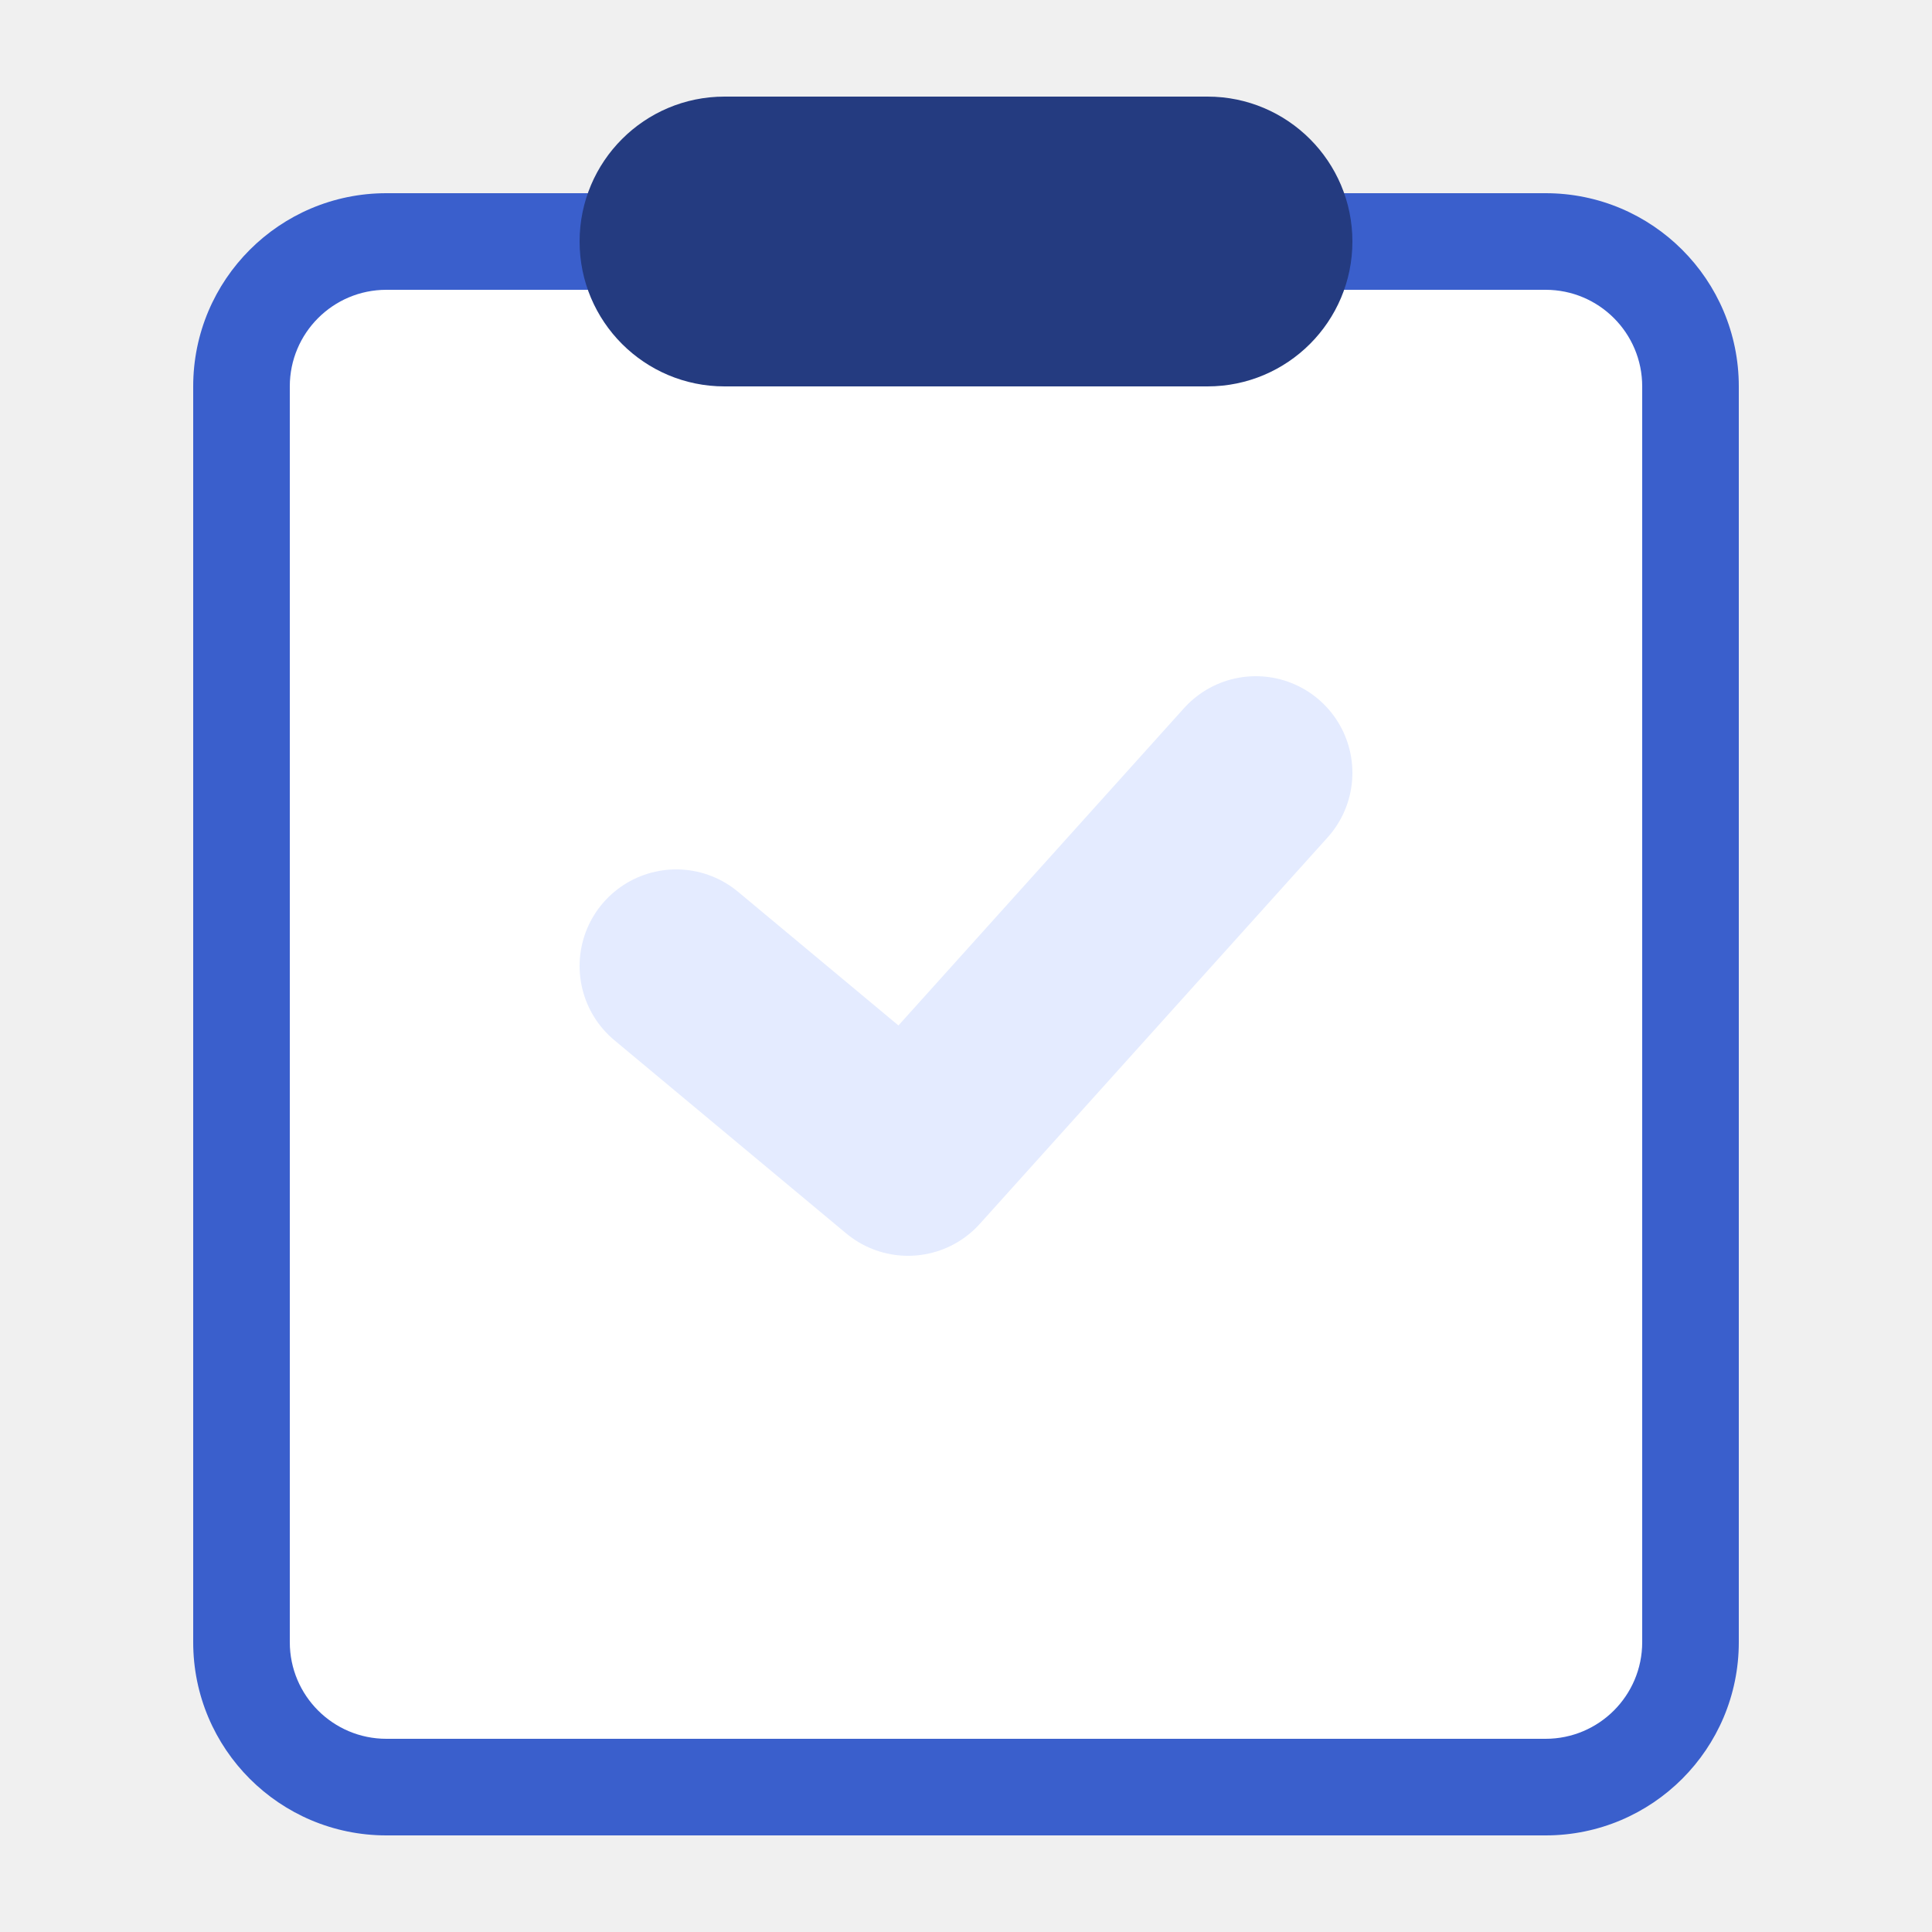
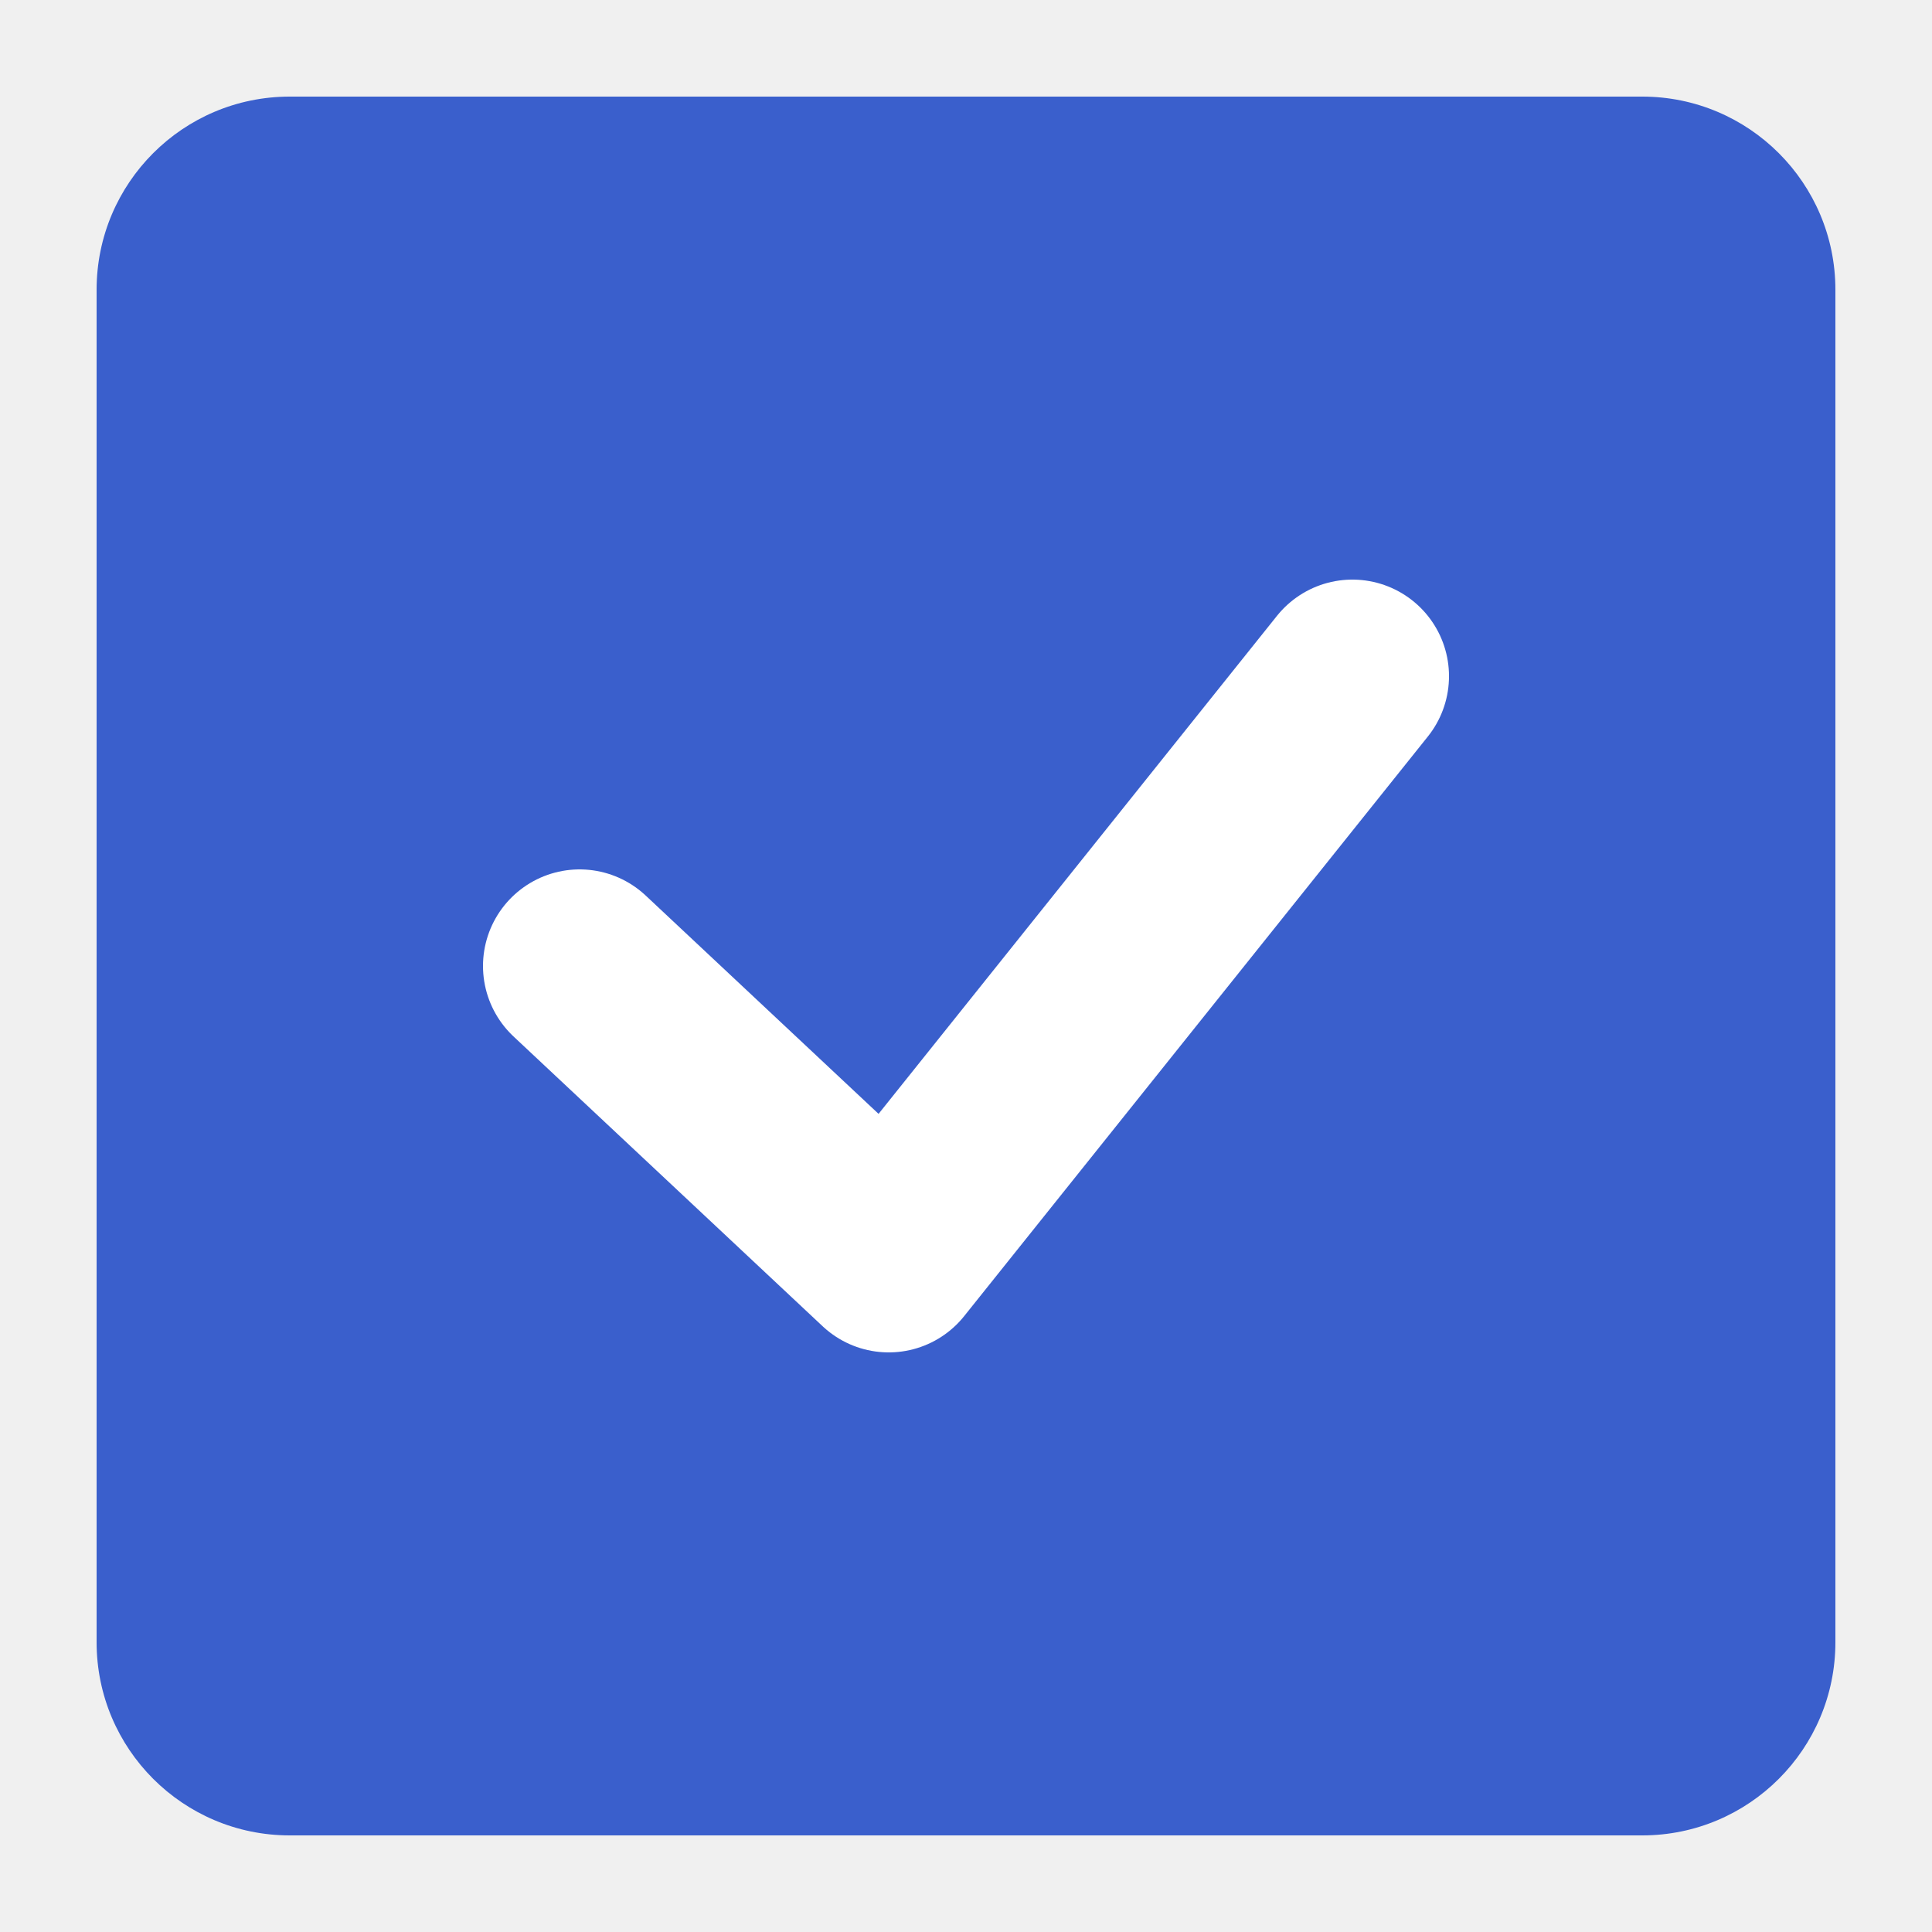
<svg xmlns="http://www.w3.org/2000/svg" width="20" height="20" viewBox="0 0 20 20" fill="none">
-   <rect x="2" y="2" width="16" height="17" rx="2" fill="#3A5FCC" />
-   <rect x="3" y="3" width="14" height="15" rx="1" fill="white" />
-   <rect x="6" y="1" width="8" height="3" rx="1.5" fill="#243B80" />
-   <path d="M7 10L9.4 12L13 8" stroke="#E4EBFF" stroke-width="2" stroke-linecap="round" stroke-linejoin="round" />
+   <path d="M1 3C1 1.895 1.895 1 3 1H17C18.105 1 19 1.895 19 3V17C19 18.105 18.105 19 17 19H3C1.895 19 1 18.105 1 17V3Z" fill="#3A5FCC" />
+   <path d="M6 10L9.2 13L11.6 10L14 7" stroke="white" stroke-width="2" stroke-linecap="round" stroke-linejoin="round" />
</svg>
